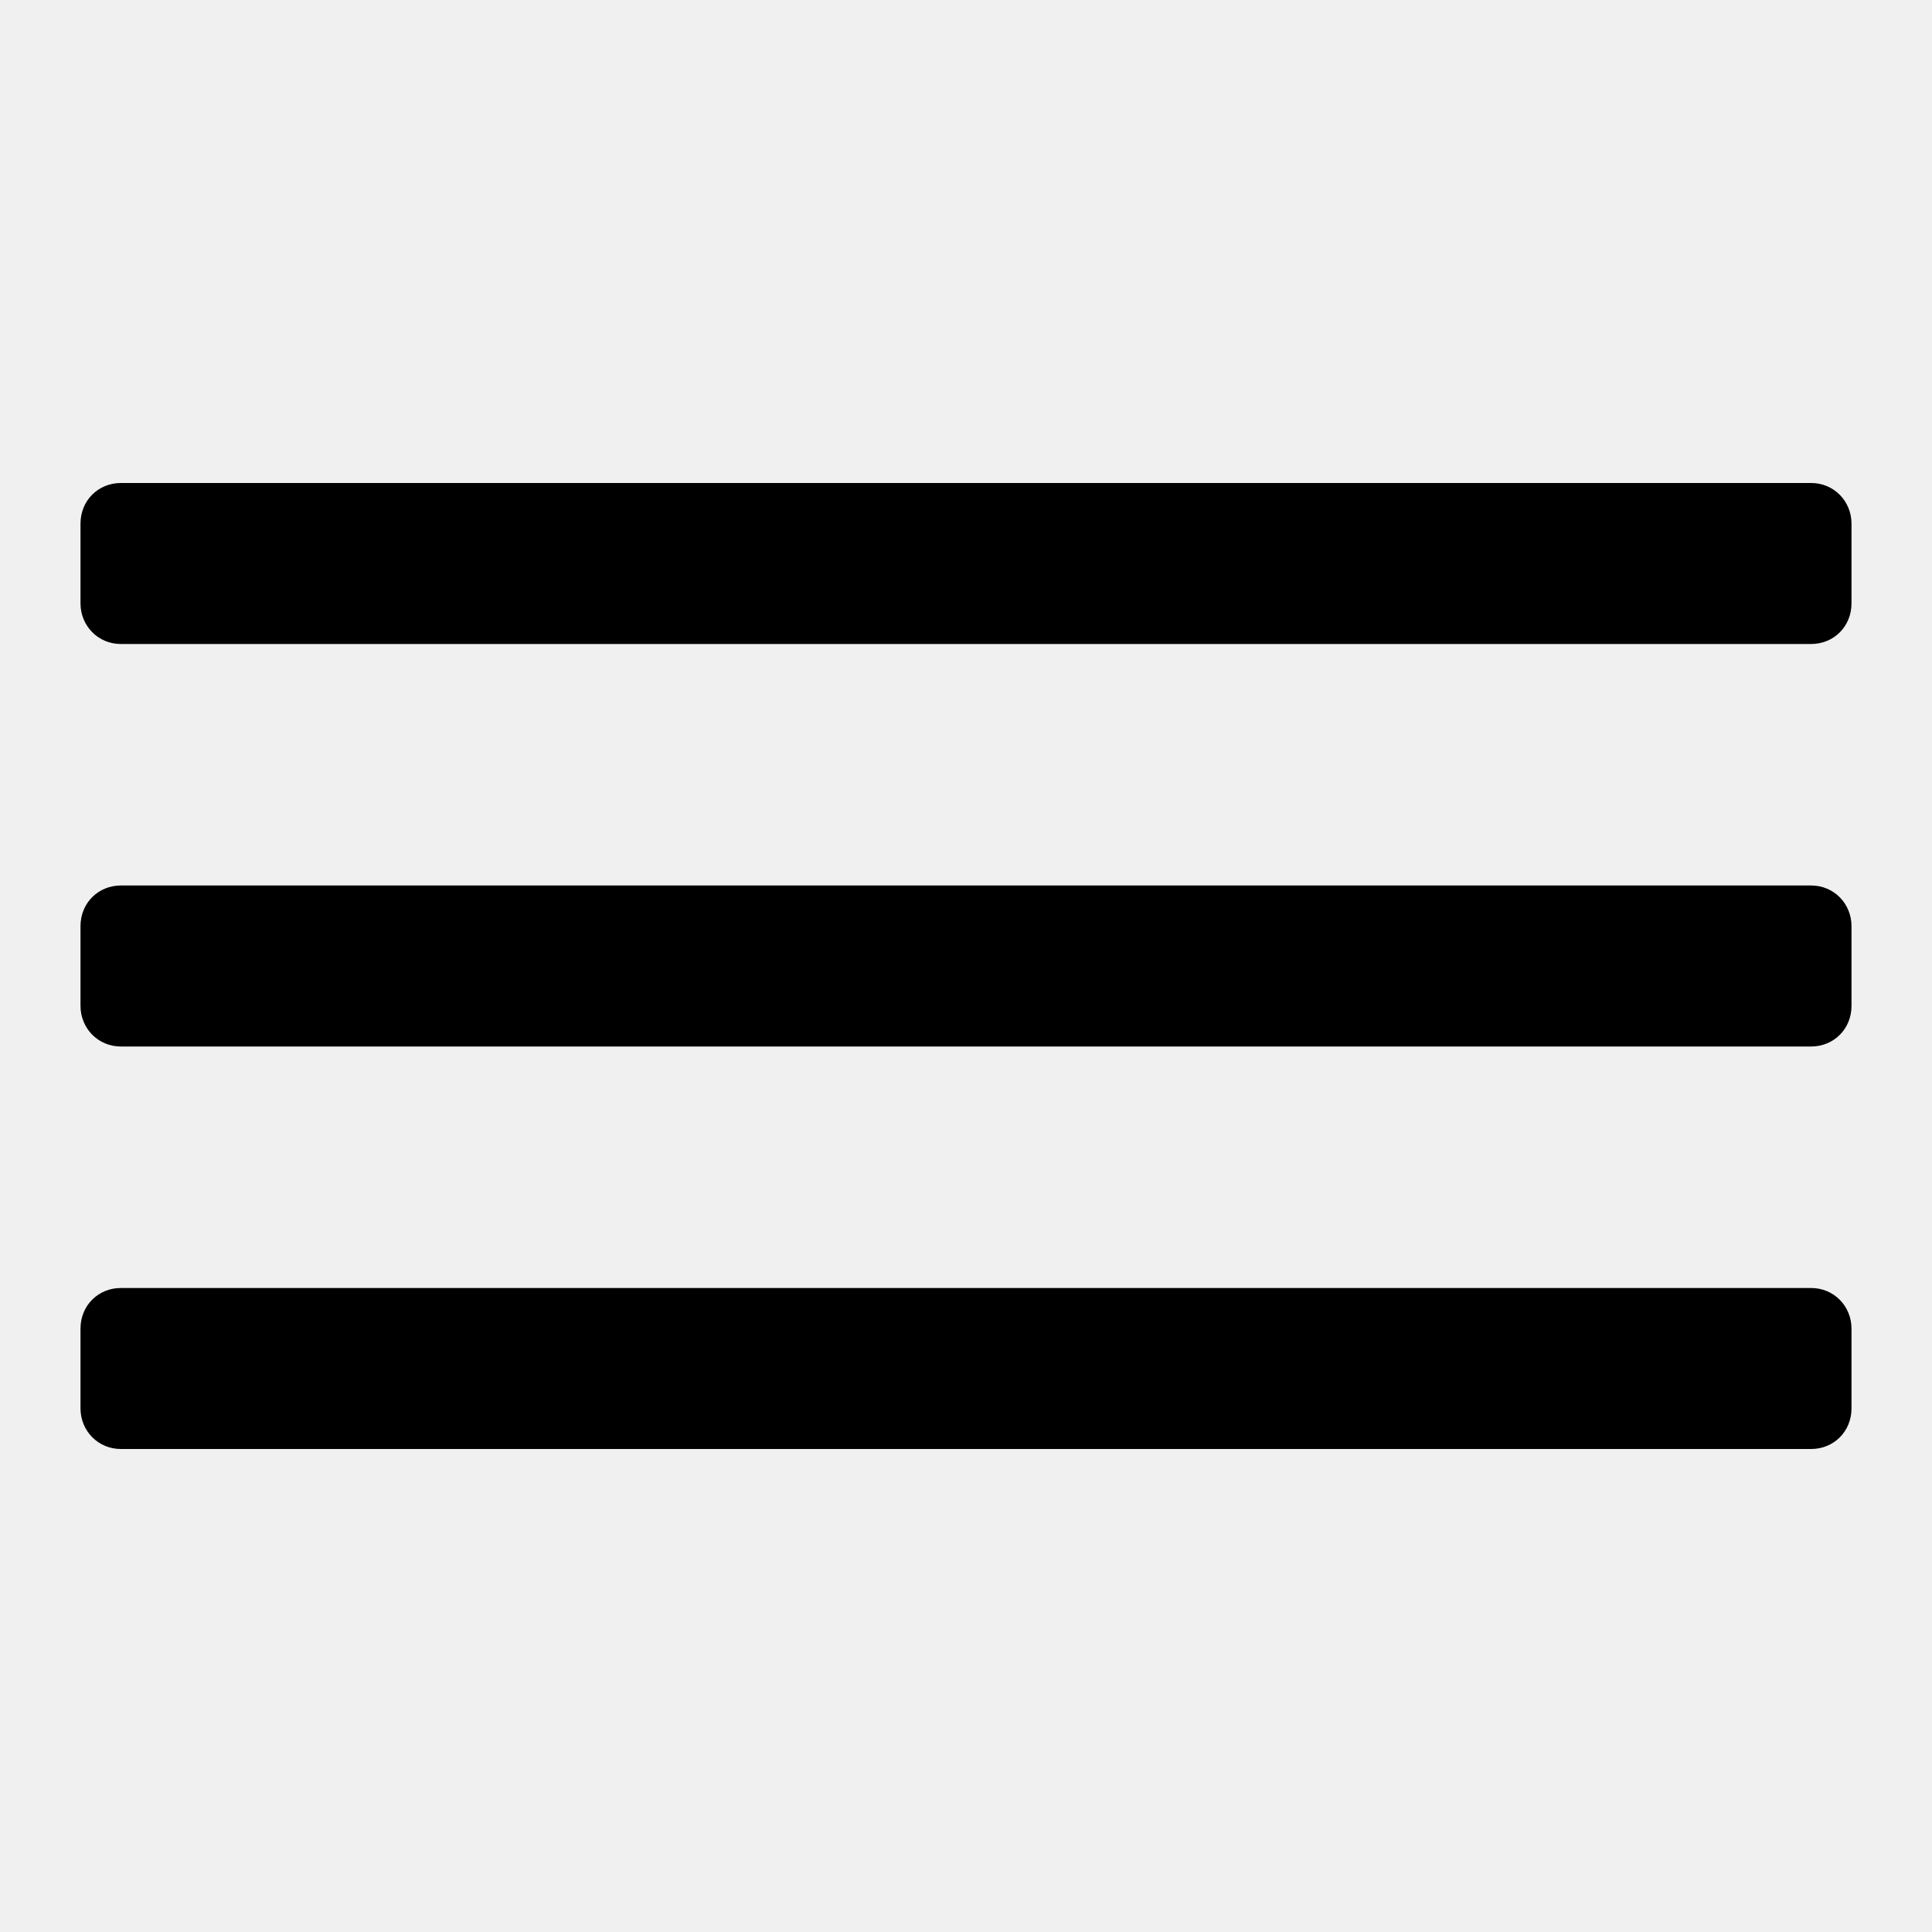
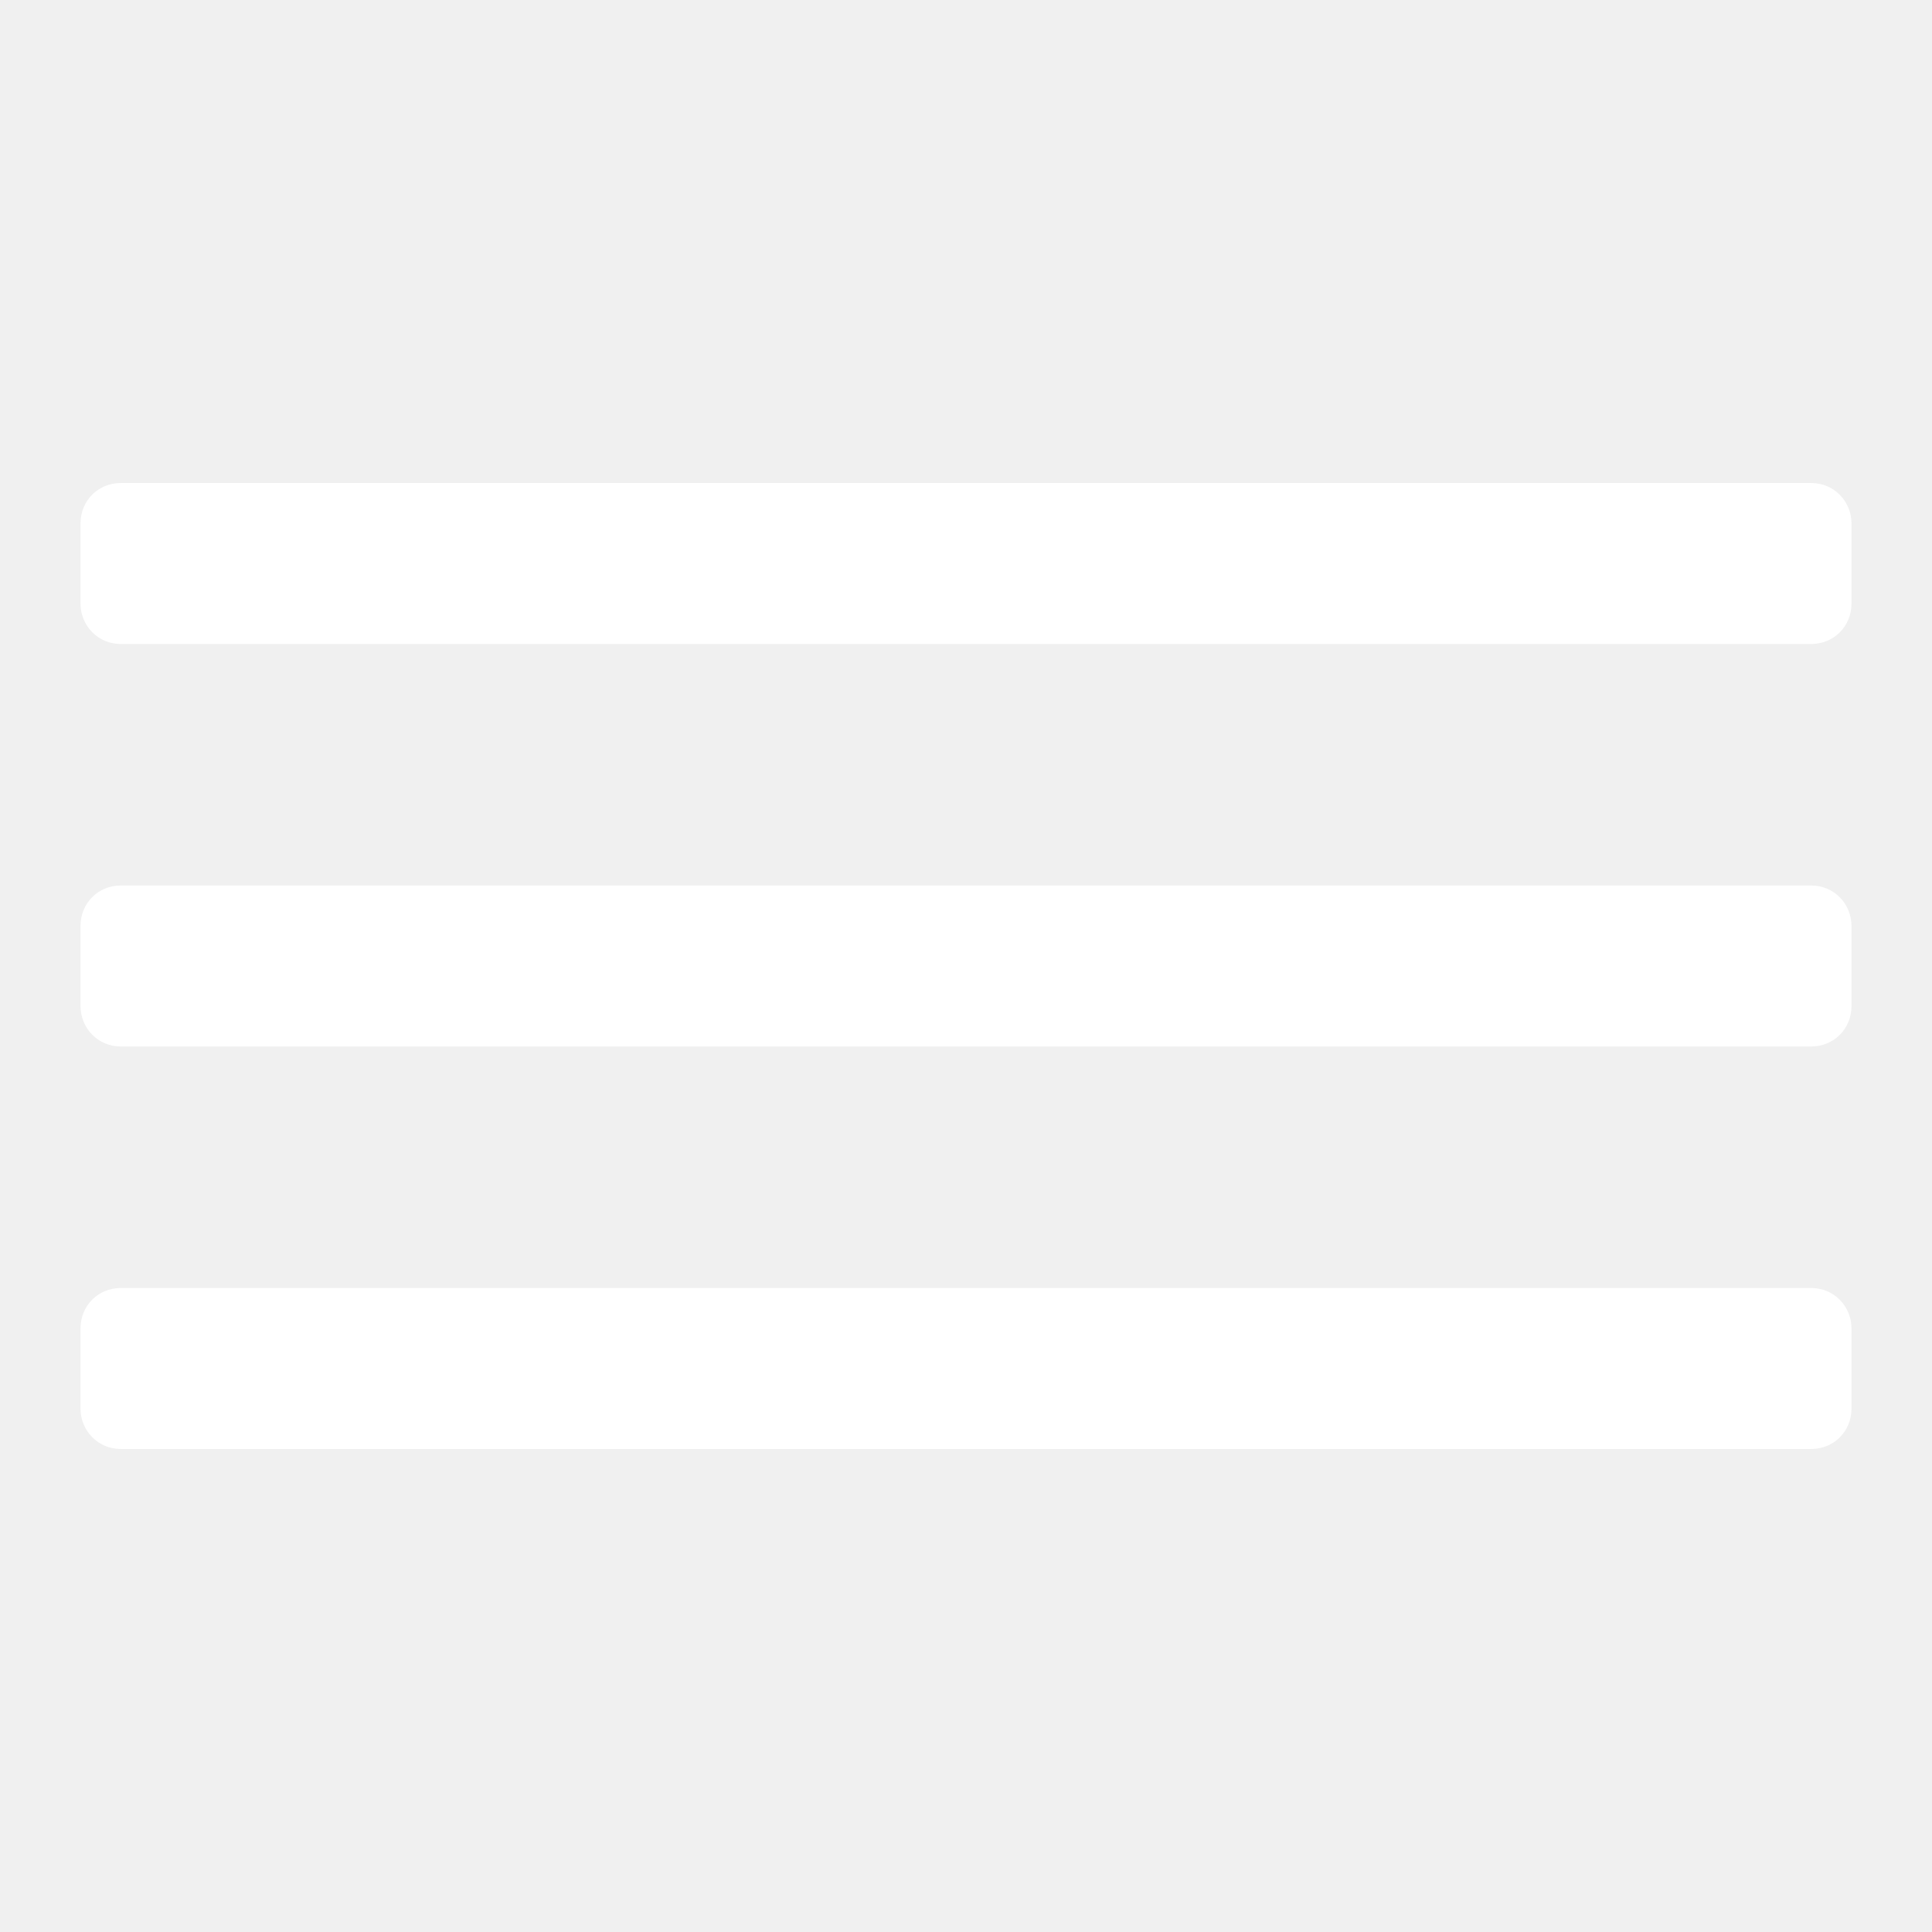
<svg xmlns="http://www.w3.org/2000/svg" height="24px" version="1.1" viewBox="0 0 24 24" width="24px">
  <defs />
-   <g fill="none" fill-rule="evenodd" id="miu" stroke="none" stroke-width="1">
+   <g fill="white" fill-opacity="1" fill-rule="evenodd" id="miu" stroke="none" stroke-width="1">
    <g id="Artboard-1" transform="translate(-395, -479)">
      <g id="slice" transform="translate(215, 119)" />
-       <path d="M396.501,485 C396.224,485 396,485.214 396,485.505 L396,486.495 C396,486.774 396.218,487 396.501,487 L417.499,487 C417.776,487 418,486.786 418,486.495 L418,485.505 C418,485.226 417.782,485 417.499,485 L396.501,485 Z M396.501,490 C396.224,490 396,490.214 396,490.505 L396,491.495 C396,491.774 396.218,492 396.501,492 L417.499,492 C417.776,492 418,491.786 418,491.495 L418,490.505 C418,490.226 417.782,490 417.499,490 L396.501,490 Z M396.501,495 C396.224,495 396,495.214 396,495.505 L396,496.495 C396,496.774 396.218,497 396.501,497 L417.499,497 C417.776,497 418,496.786 418,496.495 L418,495.505 C418,495.226 417.782,495 417.499,495 L396.501,495 Z" fill="#000000" id="editor-list-view-hambuger-menu-glyph" />
+       <path d="M396.501,485 C396.224,485 396,485.214 396,485.505 L396,486.495 C396,486.774 396.218,487 396.501,487 L417.499,487 C417.776,487 418,486.786 418,486.495 L418,485.505 C418,485.226 417.782,485 417.499,485 L396.501,485 Z M396.501,490 C396.224,490 396,490.214 396,490.505 L396,491.495 C396,491.774 396.218,492 396.501,492 L417.499,492 C417.776,492 418,491.786 418,491.495 L418,490.505 C418,490.226 417.782,490 417.499,490 L396.501,490 Z M396.501,495 C396.224,495 396,495.214 396,495.505 L396,496.495 C396,496.774 396.218,497 396.501,497 L417.499,497 C417.776,497 418,496.786 418,496.495 L418,495.505 C418,495.226 417.782,495 417.499,495 L396.501,495 Z" fill="#fff" id="editor-list-view-hambuger-menu-glyph" />
    </g>
  </g>
</svg>
